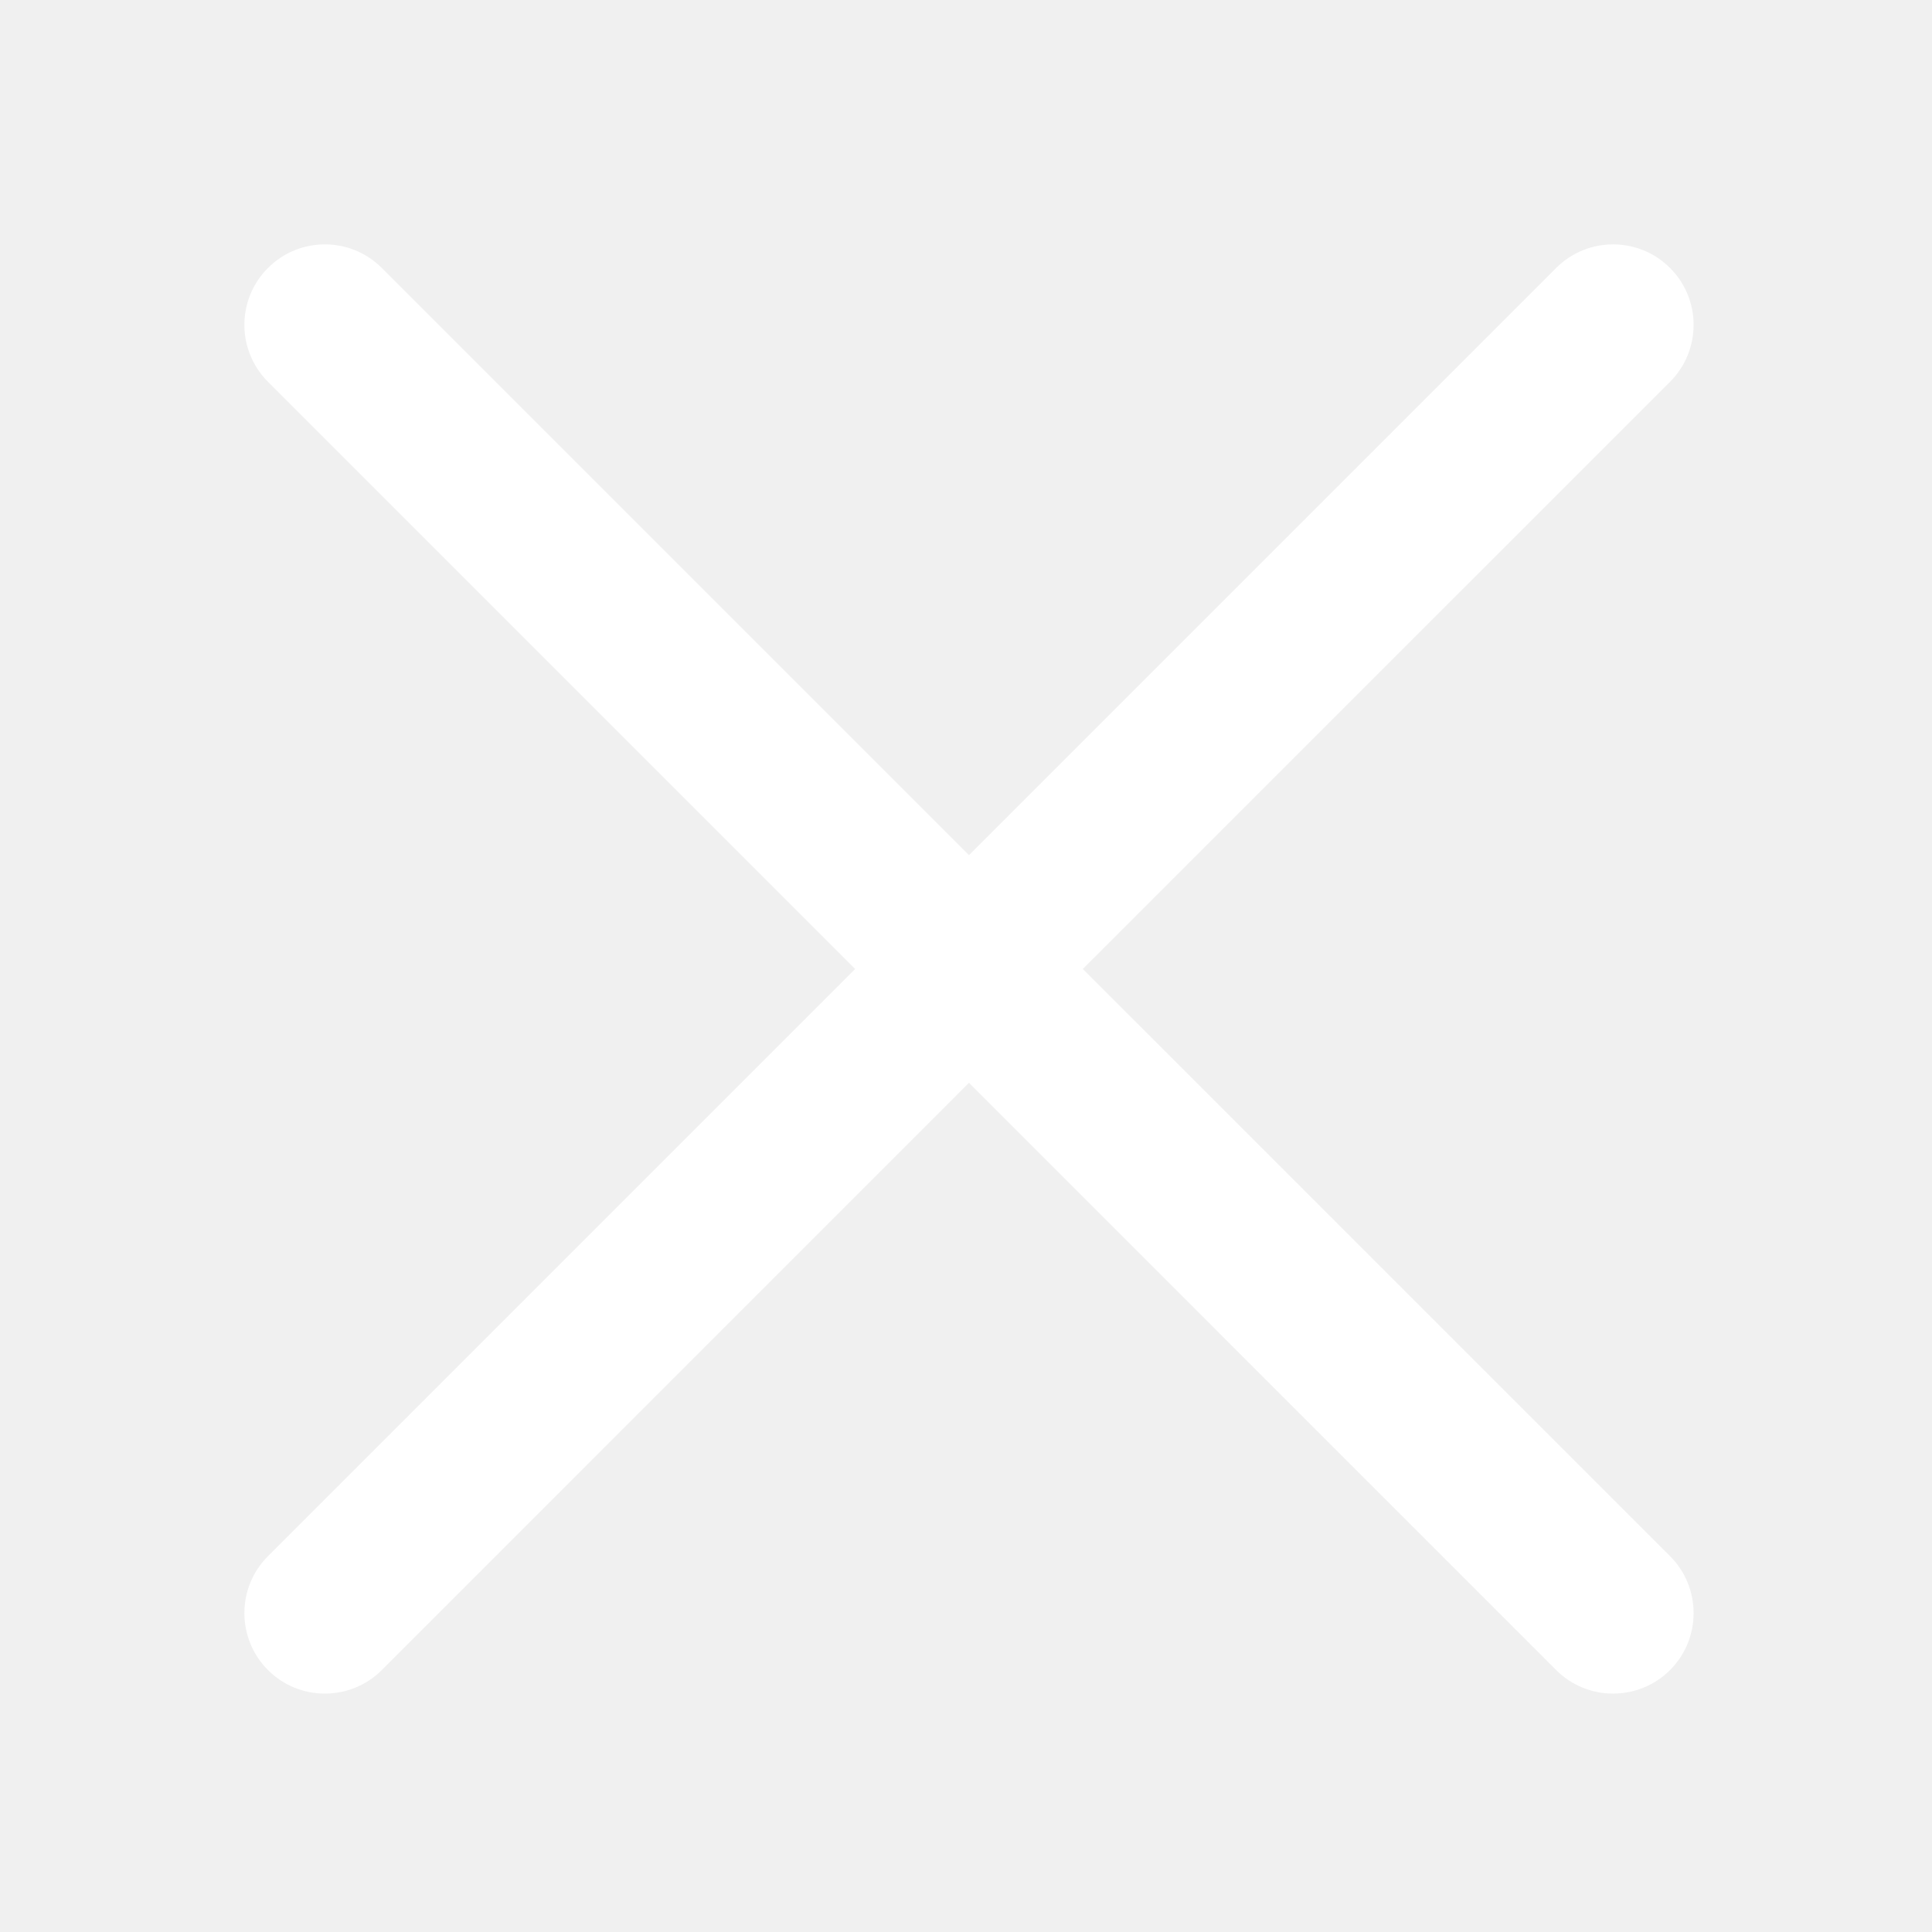
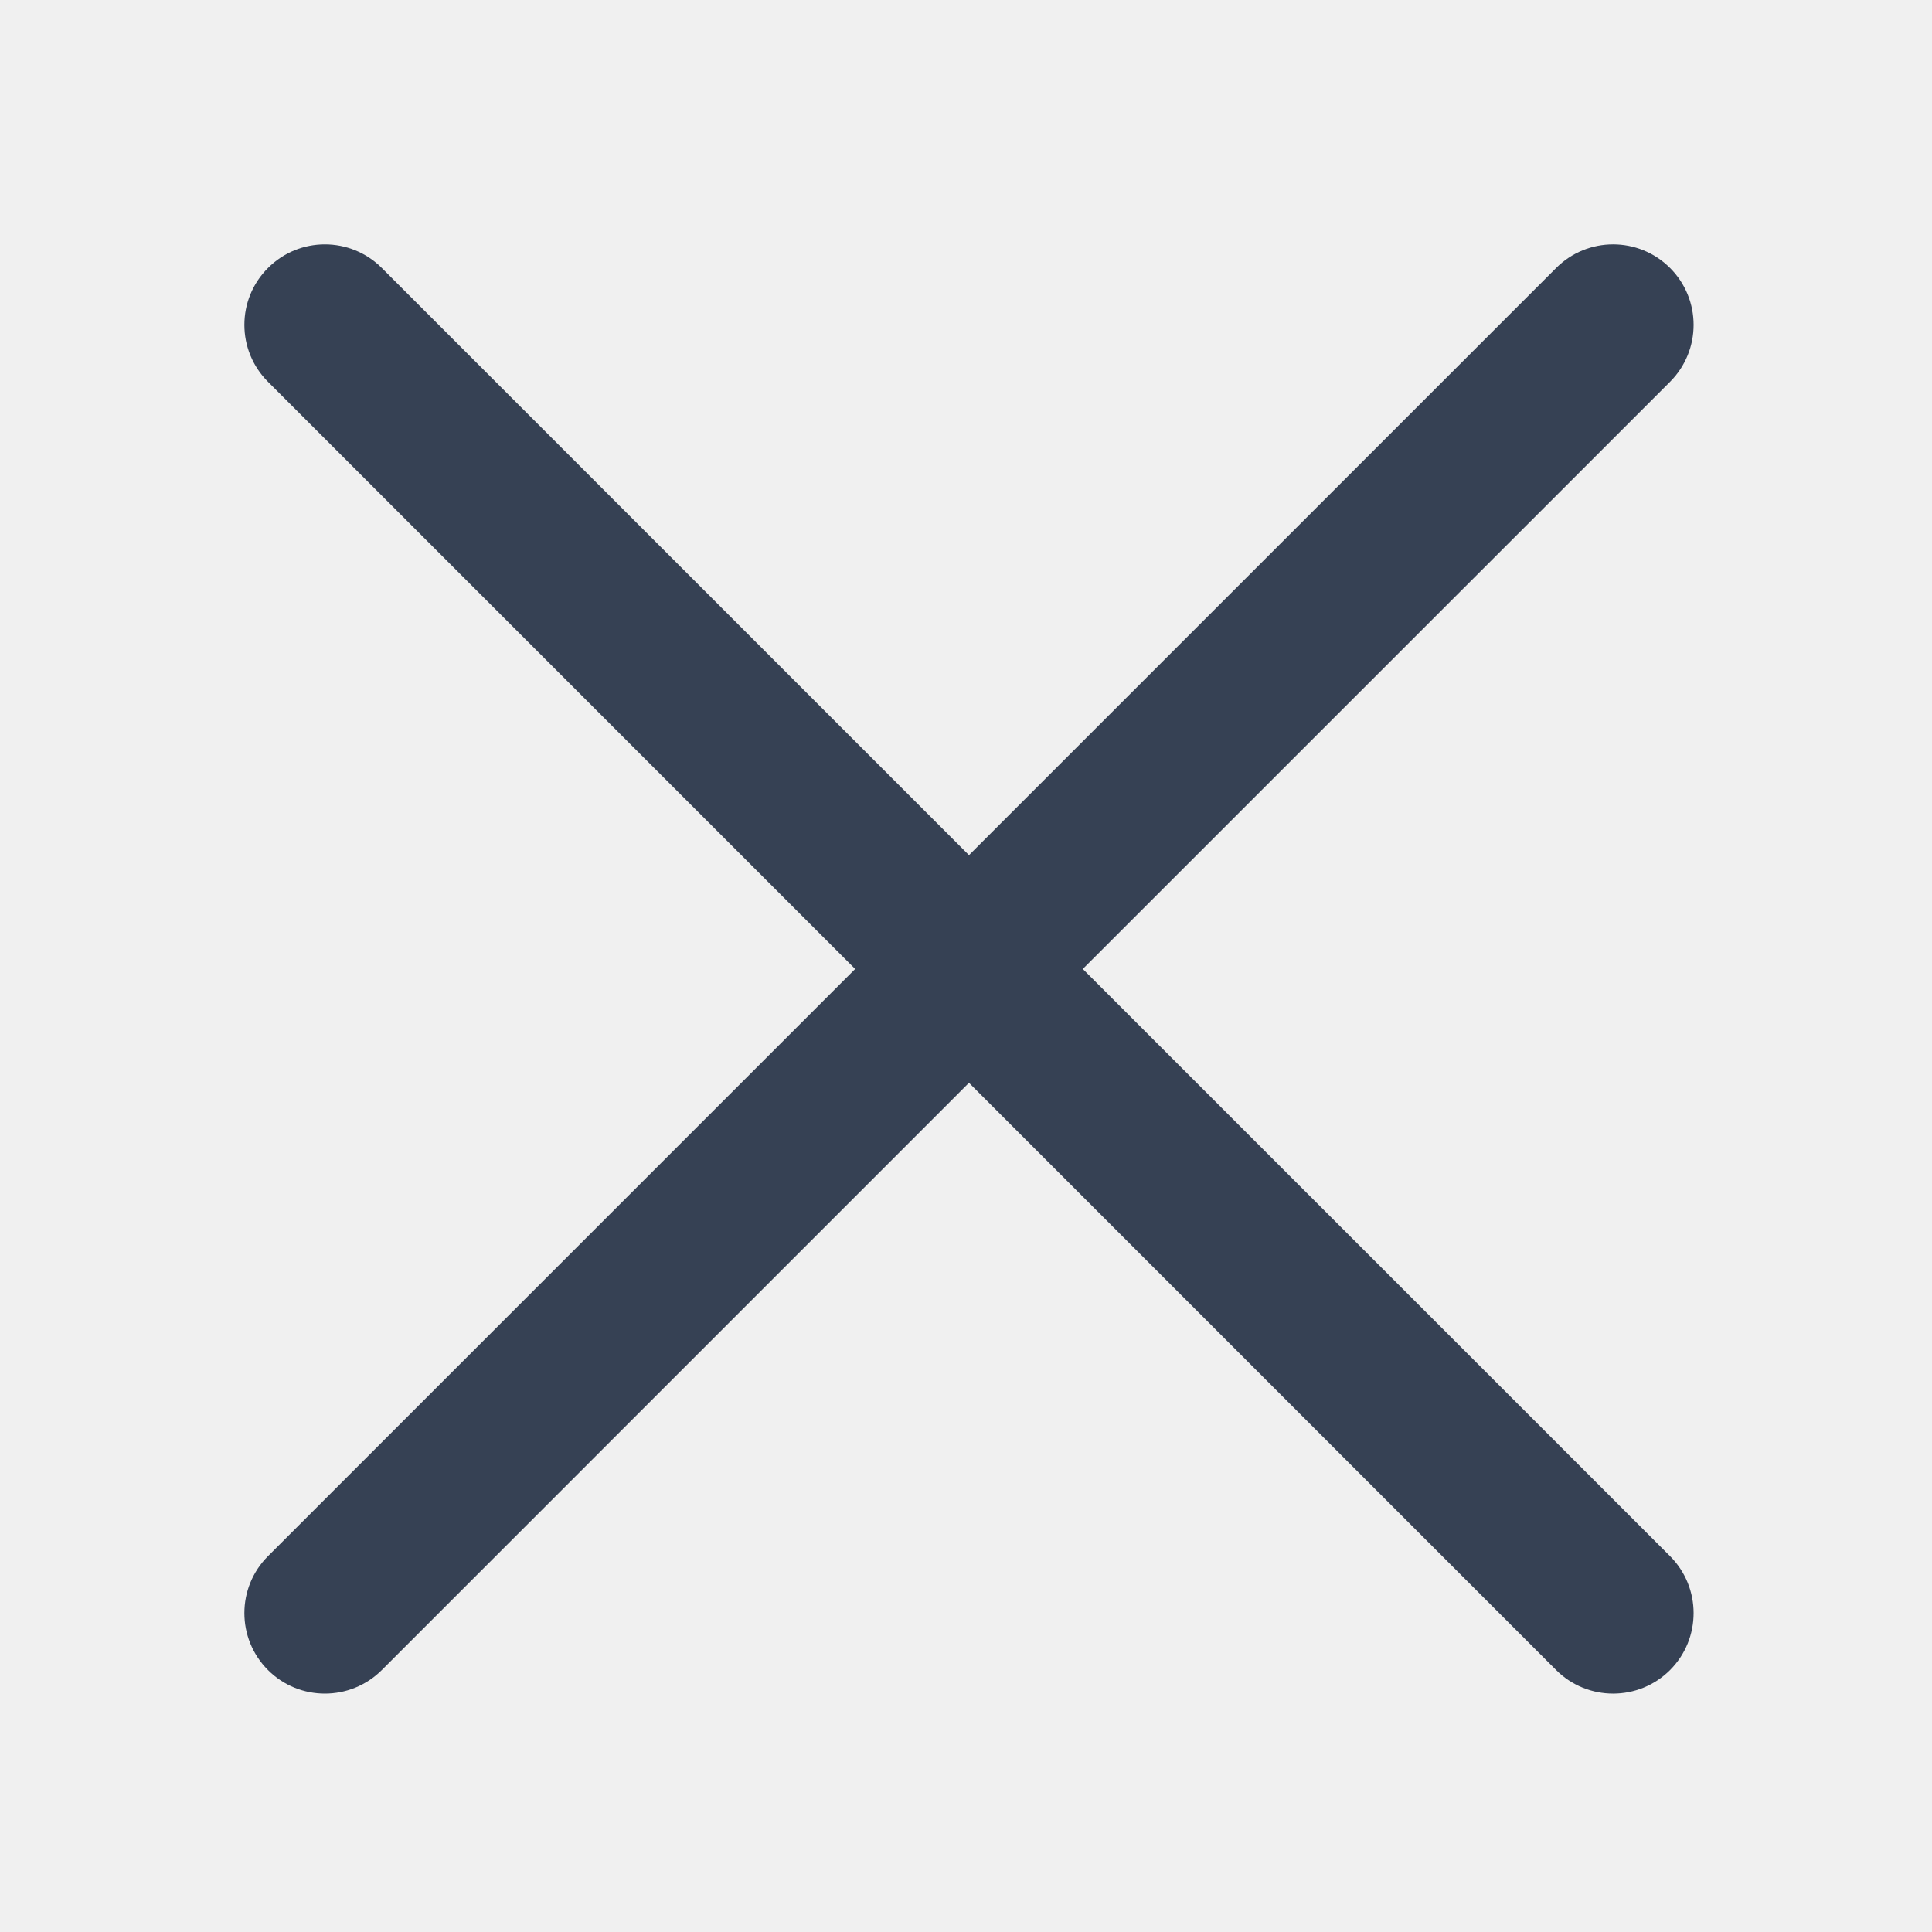
<svg xmlns="http://www.w3.org/2000/svg" width="800px" height="800px" viewBox="0 0 24 24" fill="none">
  <g id="SVGRepo_bgCarrier" stroke-width="0" />
  <g id="SVGRepo_tracerCarrier" stroke-linecap="round" stroke-linejoin="round" />
  <g id="SVGRepo_iconCarrier">
-     <path d="M20.746 3.329C20.355 2.938 19.722 2.938 19.331 3.329L12.037 10.623L4.743 3.329C4.352 2.938 3.719 2.938 3.329 3.329C2.938 3.719 2.938 4.352 3.329 4.743L10.623 12.037L3.329 19.331C2.938 19.722 2.938 20.355 3.329 20.746C3.719 21.136 4.352 21.136 4.743 20.746L12.037 13.451L19.331 20.746C19.722 21.136 20.355 21.136 20.746 20.746C21.136 20.355 21.136 19.722 20.746 19.331L13.451 12.037L20.746 4.743C21.136 4.352 21.136 3.719 20.746 3.329Z" fill="#ffffff" />
+     <path d="M20.746 3.329C20.355 2.938 19.722 2.938 19.331 3.329L12.037 10.623L4.743 3.329C4.352 2.938 3.719 2.938 3.329 3.329C2.938 3.719 2.938 4.352 3.329 4.743L10.623 12.037L3.329 19.331C2.938 19.722 2.938 20.355 3.329 20.746C3.719 21.136 4.352 21.136 4.743 20.746L12.037 13.451L19.331 20.746C19.722 21.136 20.355 21.136 20.746 20.746C21.136 20.355 21.136 19.722 20.746 19.331L13.451 12.037L20.746 4.743C21.136 4.352 21.136 3.719 20.746 3.329Z" fill="#364154" />
  </g>
</svg>
